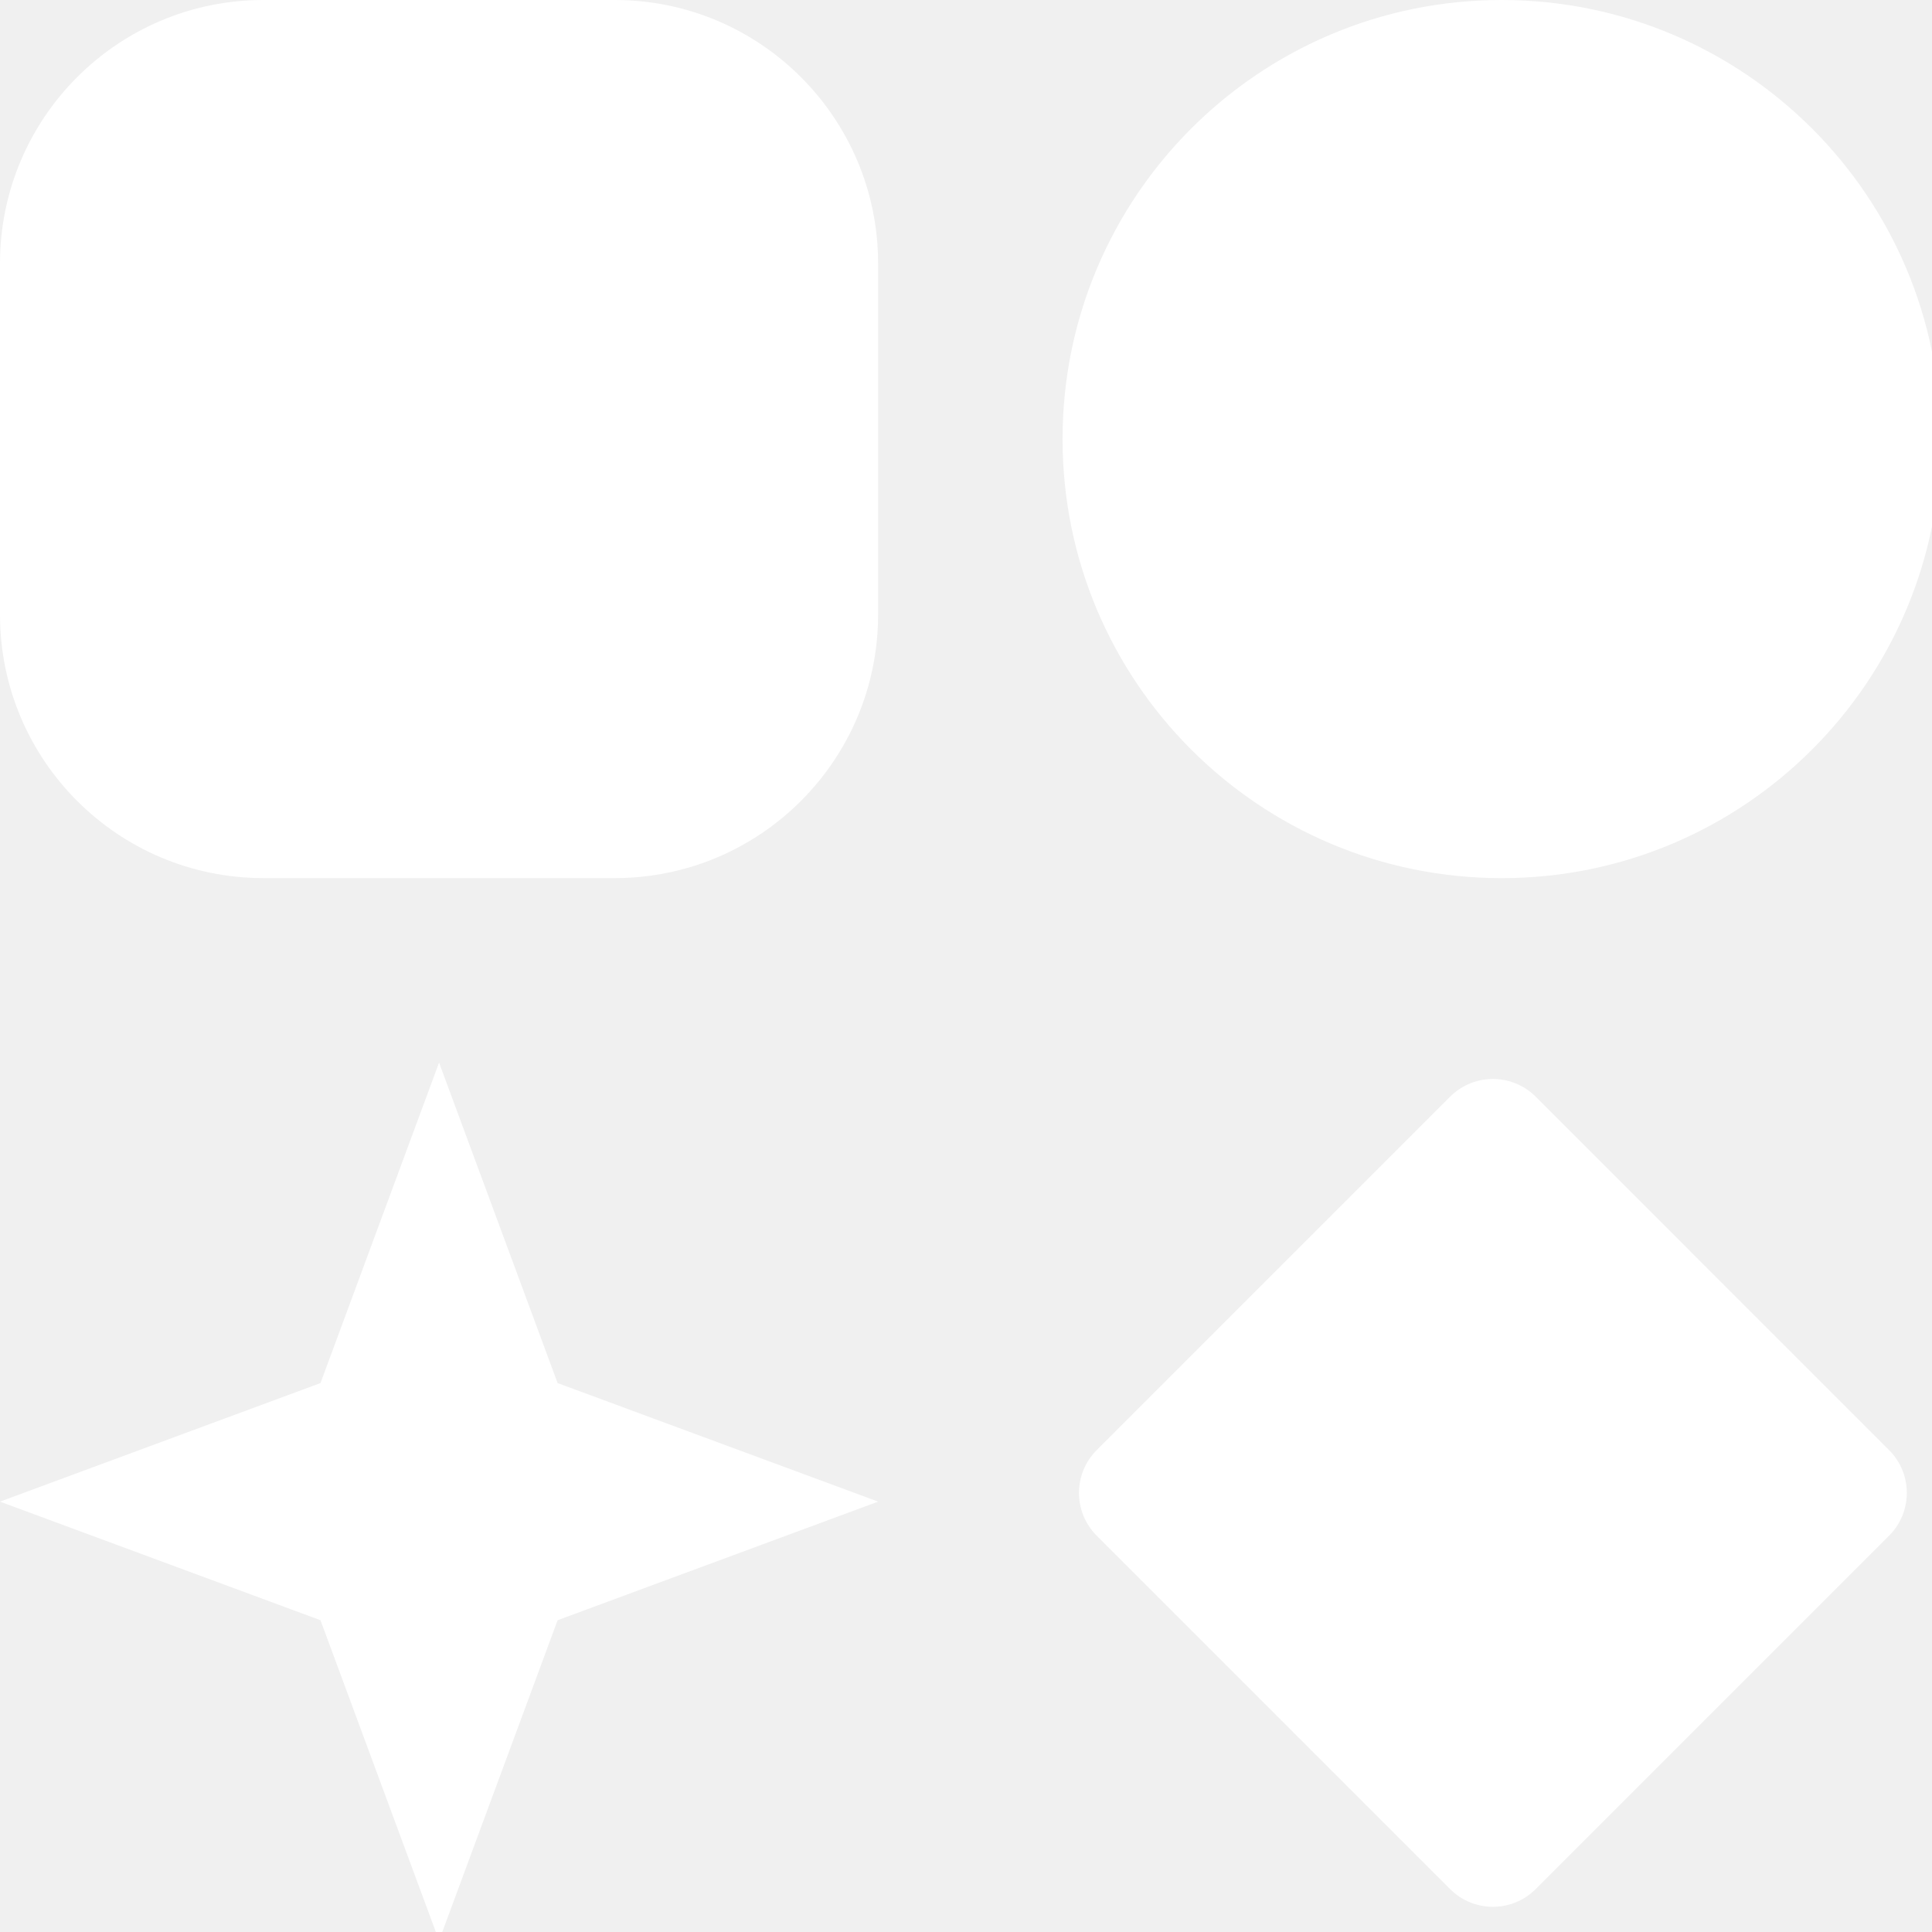
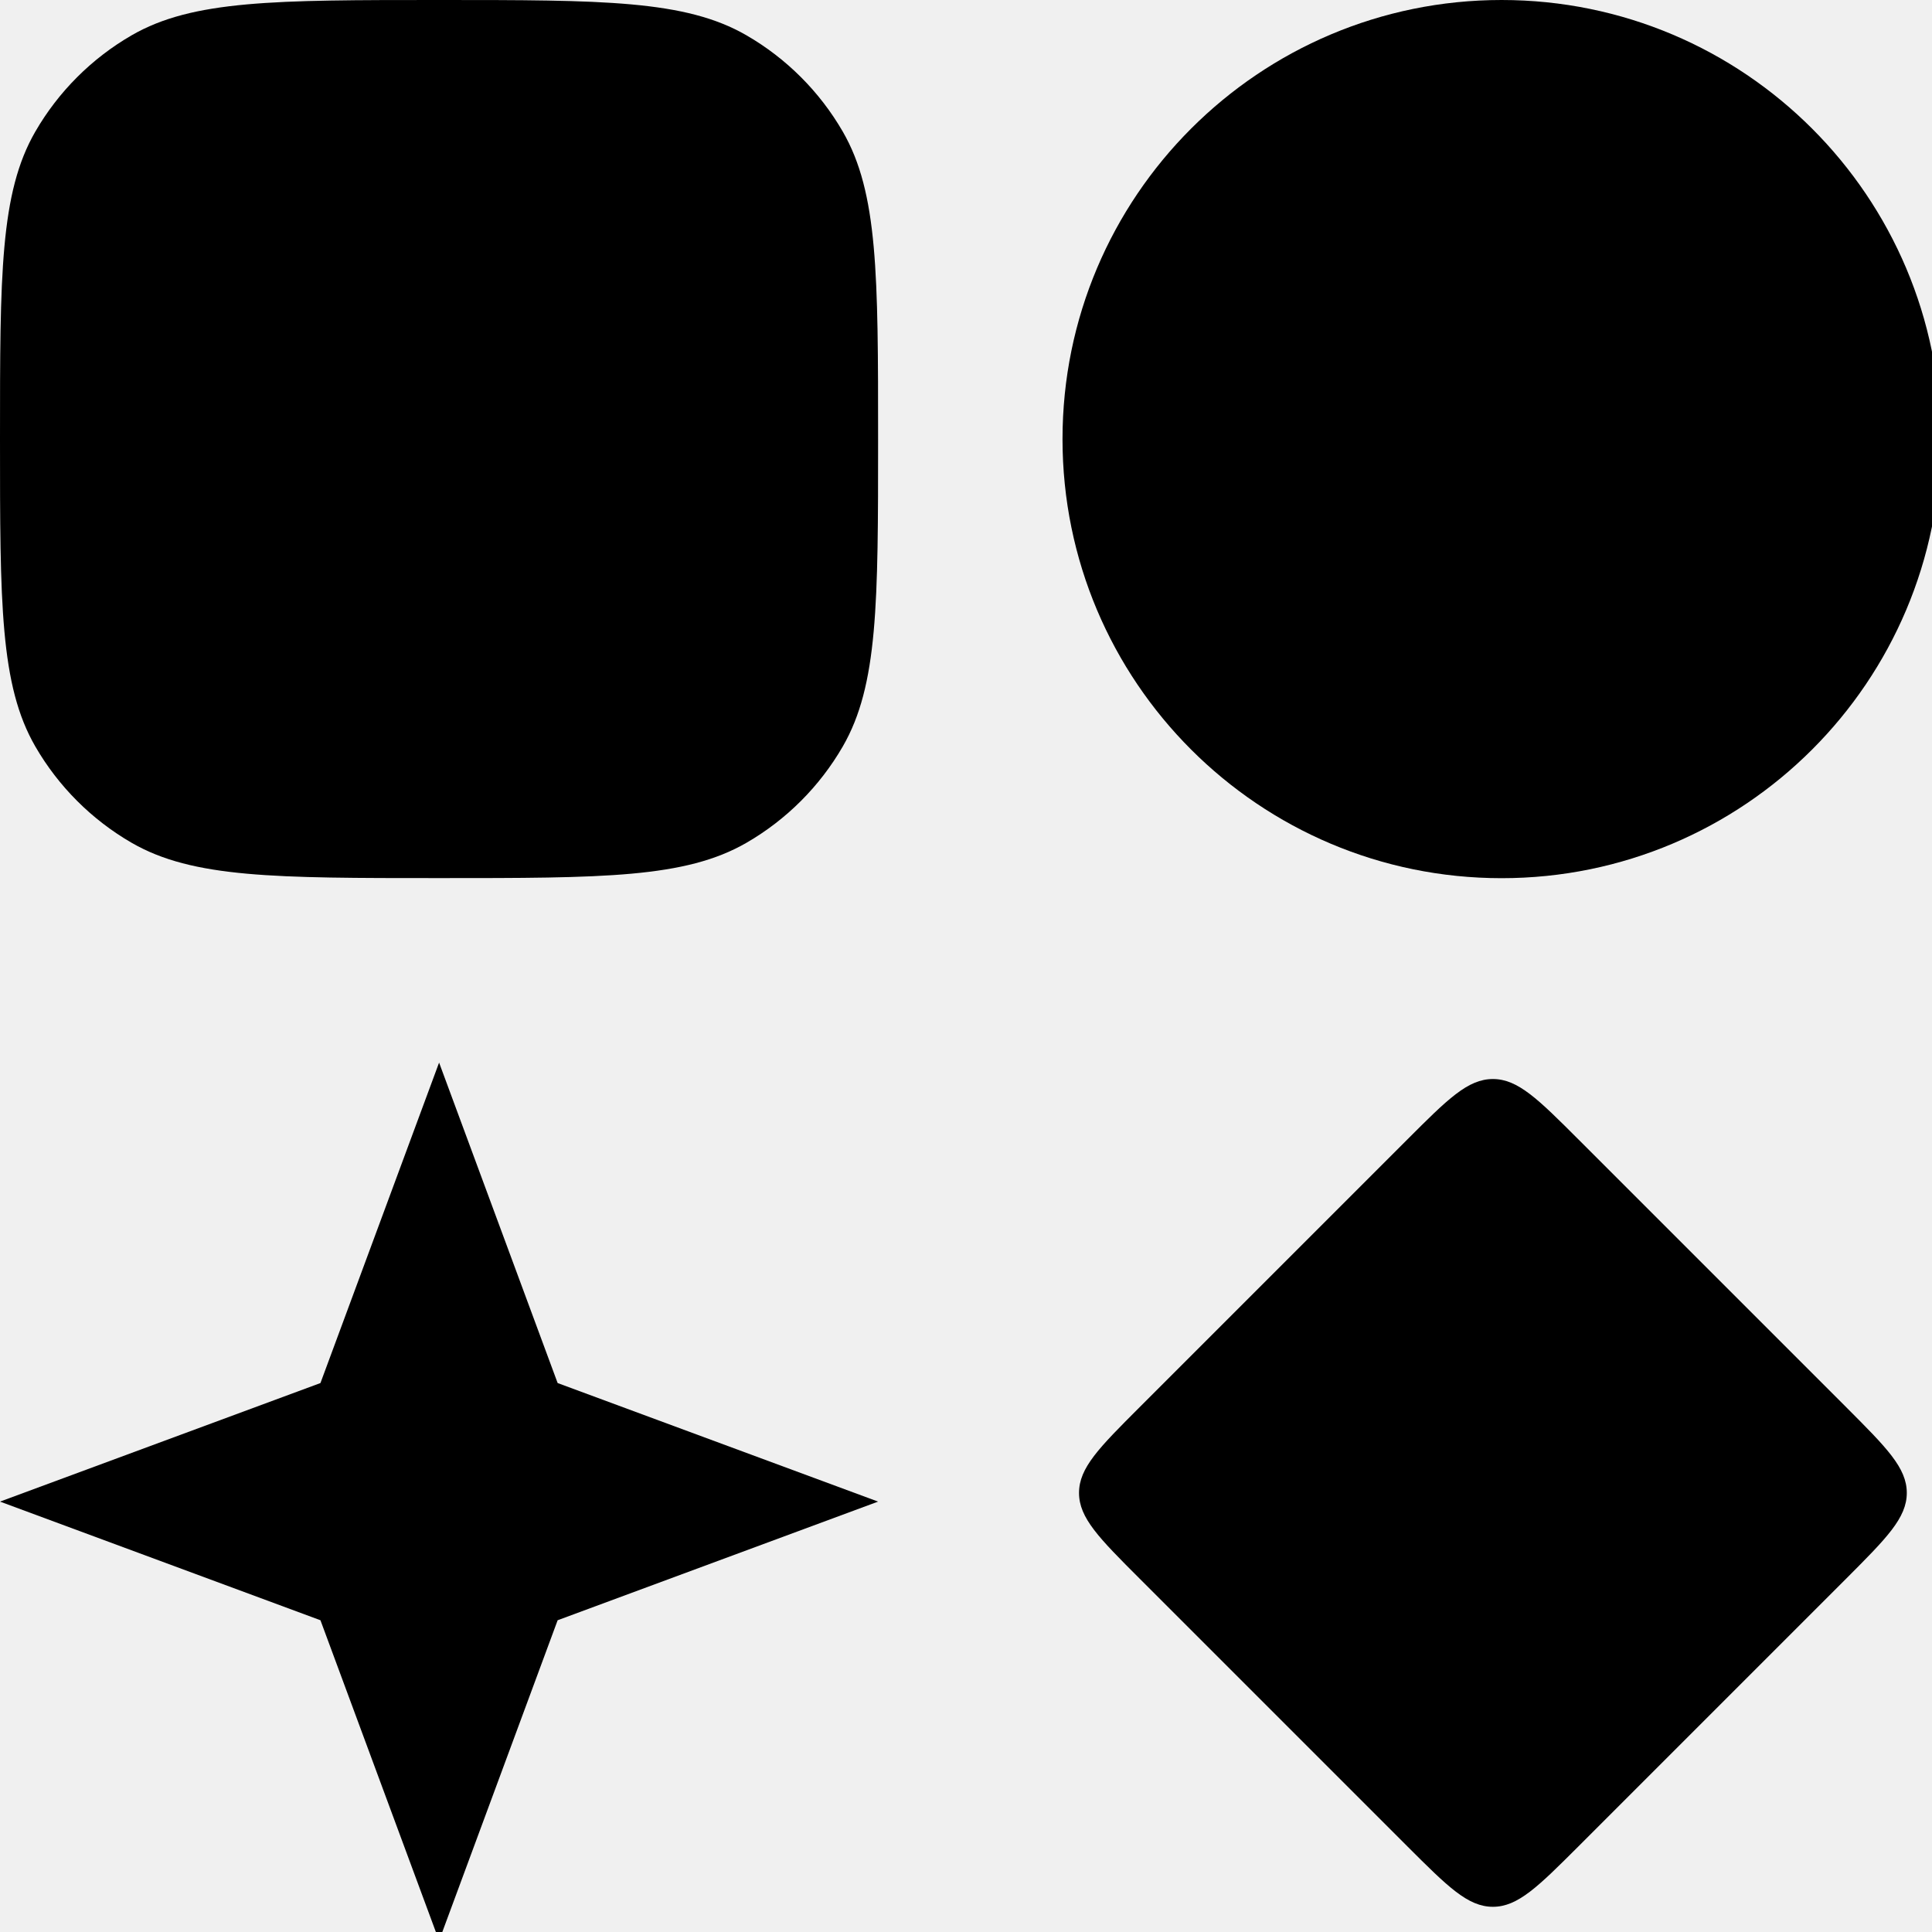
- <svg xmlns="http://www.w3.org/2000/svg" width="50" height="50" viewBox="0 0 50 50" fill="none">
-   <g clip-path="url(#clip0_1_3)">
-     <rect width="22.725" height="22.725" rx="6.817" fill="white" />
-     <circle cx="38.862" cy="11.363" r="11.363" fill="white" />
-     <path d="M11.363 27.5L14.431 35.794L22.725 38.862L14.431 41.931L11.363 50.225L8.294 41.931L0 38.862L8.294 35.794L11.363 27.5Z" fill="white" />
-     <rect x="27.275" y="38.636" width="16.067" height="16.067" rx="1.567" transform="rotate(-45 27.275 38.6359)" fill="white" />
+ <svg xmlns="http://www.w3.org/2000/svg" width="22" height="22" viewBox="0 0 22 22" fill="none">
+   <g clip-path="url(#clip0_25_147)">
+     <path d="M0 5C0 3.13 0 2.195 0.402 1.499C0.665 1.044 1.044 0.665 1.499 0.402C2.195 0 3.13 0 5 0V0C6.869 0 7.804 0 8.5 0.402C8.955 0.665 9.334 1.044 9.597 1.499C9.999 2.195 9.999 3.13 9.999 5V5C9.999 6.869 9.999 7.804 9.597 8.5C9.334 8.955 8.955 9.334 8.5 9.597C7.804 9.999 6.869 9.999 5 9.999V9.999C3.13 9.999 2.195 9.999 1.499 9.597C1.044 9.334 0.665 8.955 0.402 8.5C0 7.804 0 6.869 0 5V5Z" fill="currentColor" />
+     <circle cx="17.099" cy="5" r="5" fill="currentColor" />
+     <path d="M5 12.1L6.35 15.749L9.999 17.099L6.35 18.45L5 22.099L3.649 18.45L0 17.099L3.649 15.749L5 12.1Z" fill="currentColor" />
+     <path d="M12.976 17.975C12.516 17.515 12.287 17.285 12.287 17C12.287 16.714 12.516 16.485 12.976 16.025L16.025 12.976C16.485 12.516 16.714 12.287 17 12.287C17.285 12.287 17.515 12.516 17.975 12.976L21.024 16.025C21.483 16.485 21.713 16.714 21.713 17C21.713 17.285 21.483 17.515 21.024 17.975L17.975 21.024C17.515 21.483 17.285 21.713 17 21.713C16.714 21.713 16.485 21.483 16.025 21.024L12.976 17.975Z" fill="currentColor" />
  </g>
-   <defs>
-     <clipPath id="clip0_1_3">
-       <rect width="50" height="50" fill="white" />
-     </clipPath>
-   </defs>
</svg>
